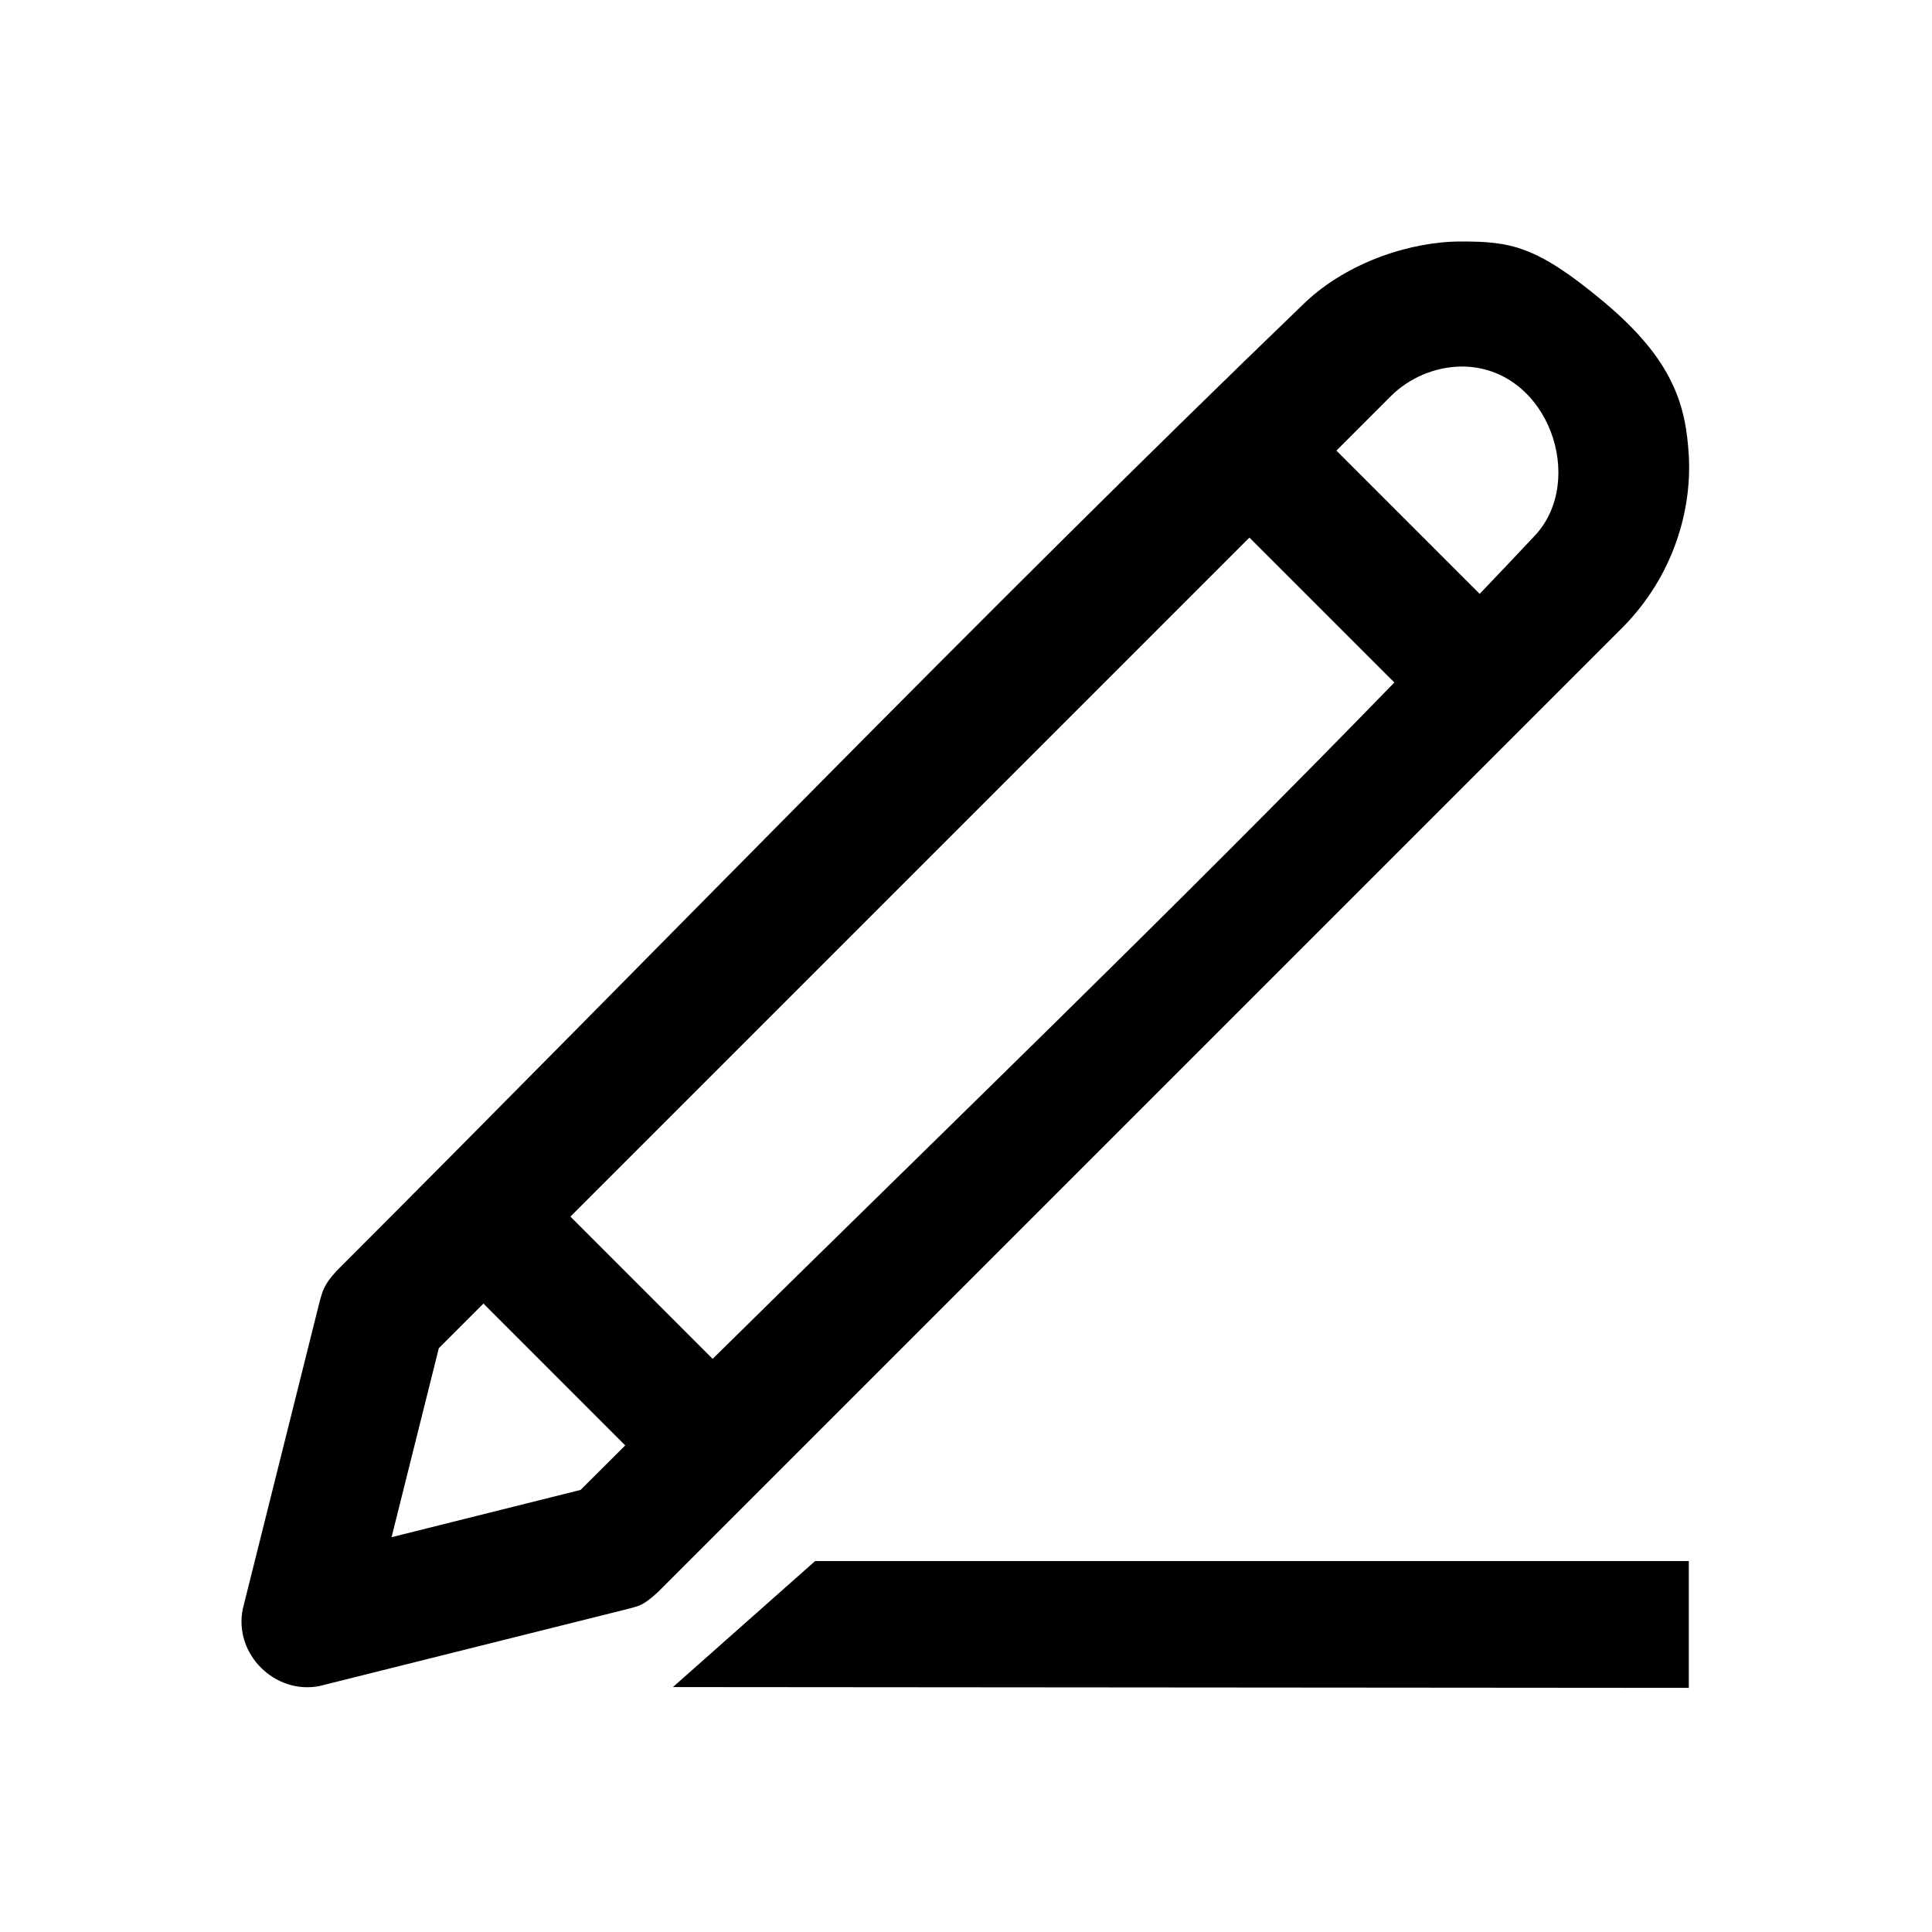
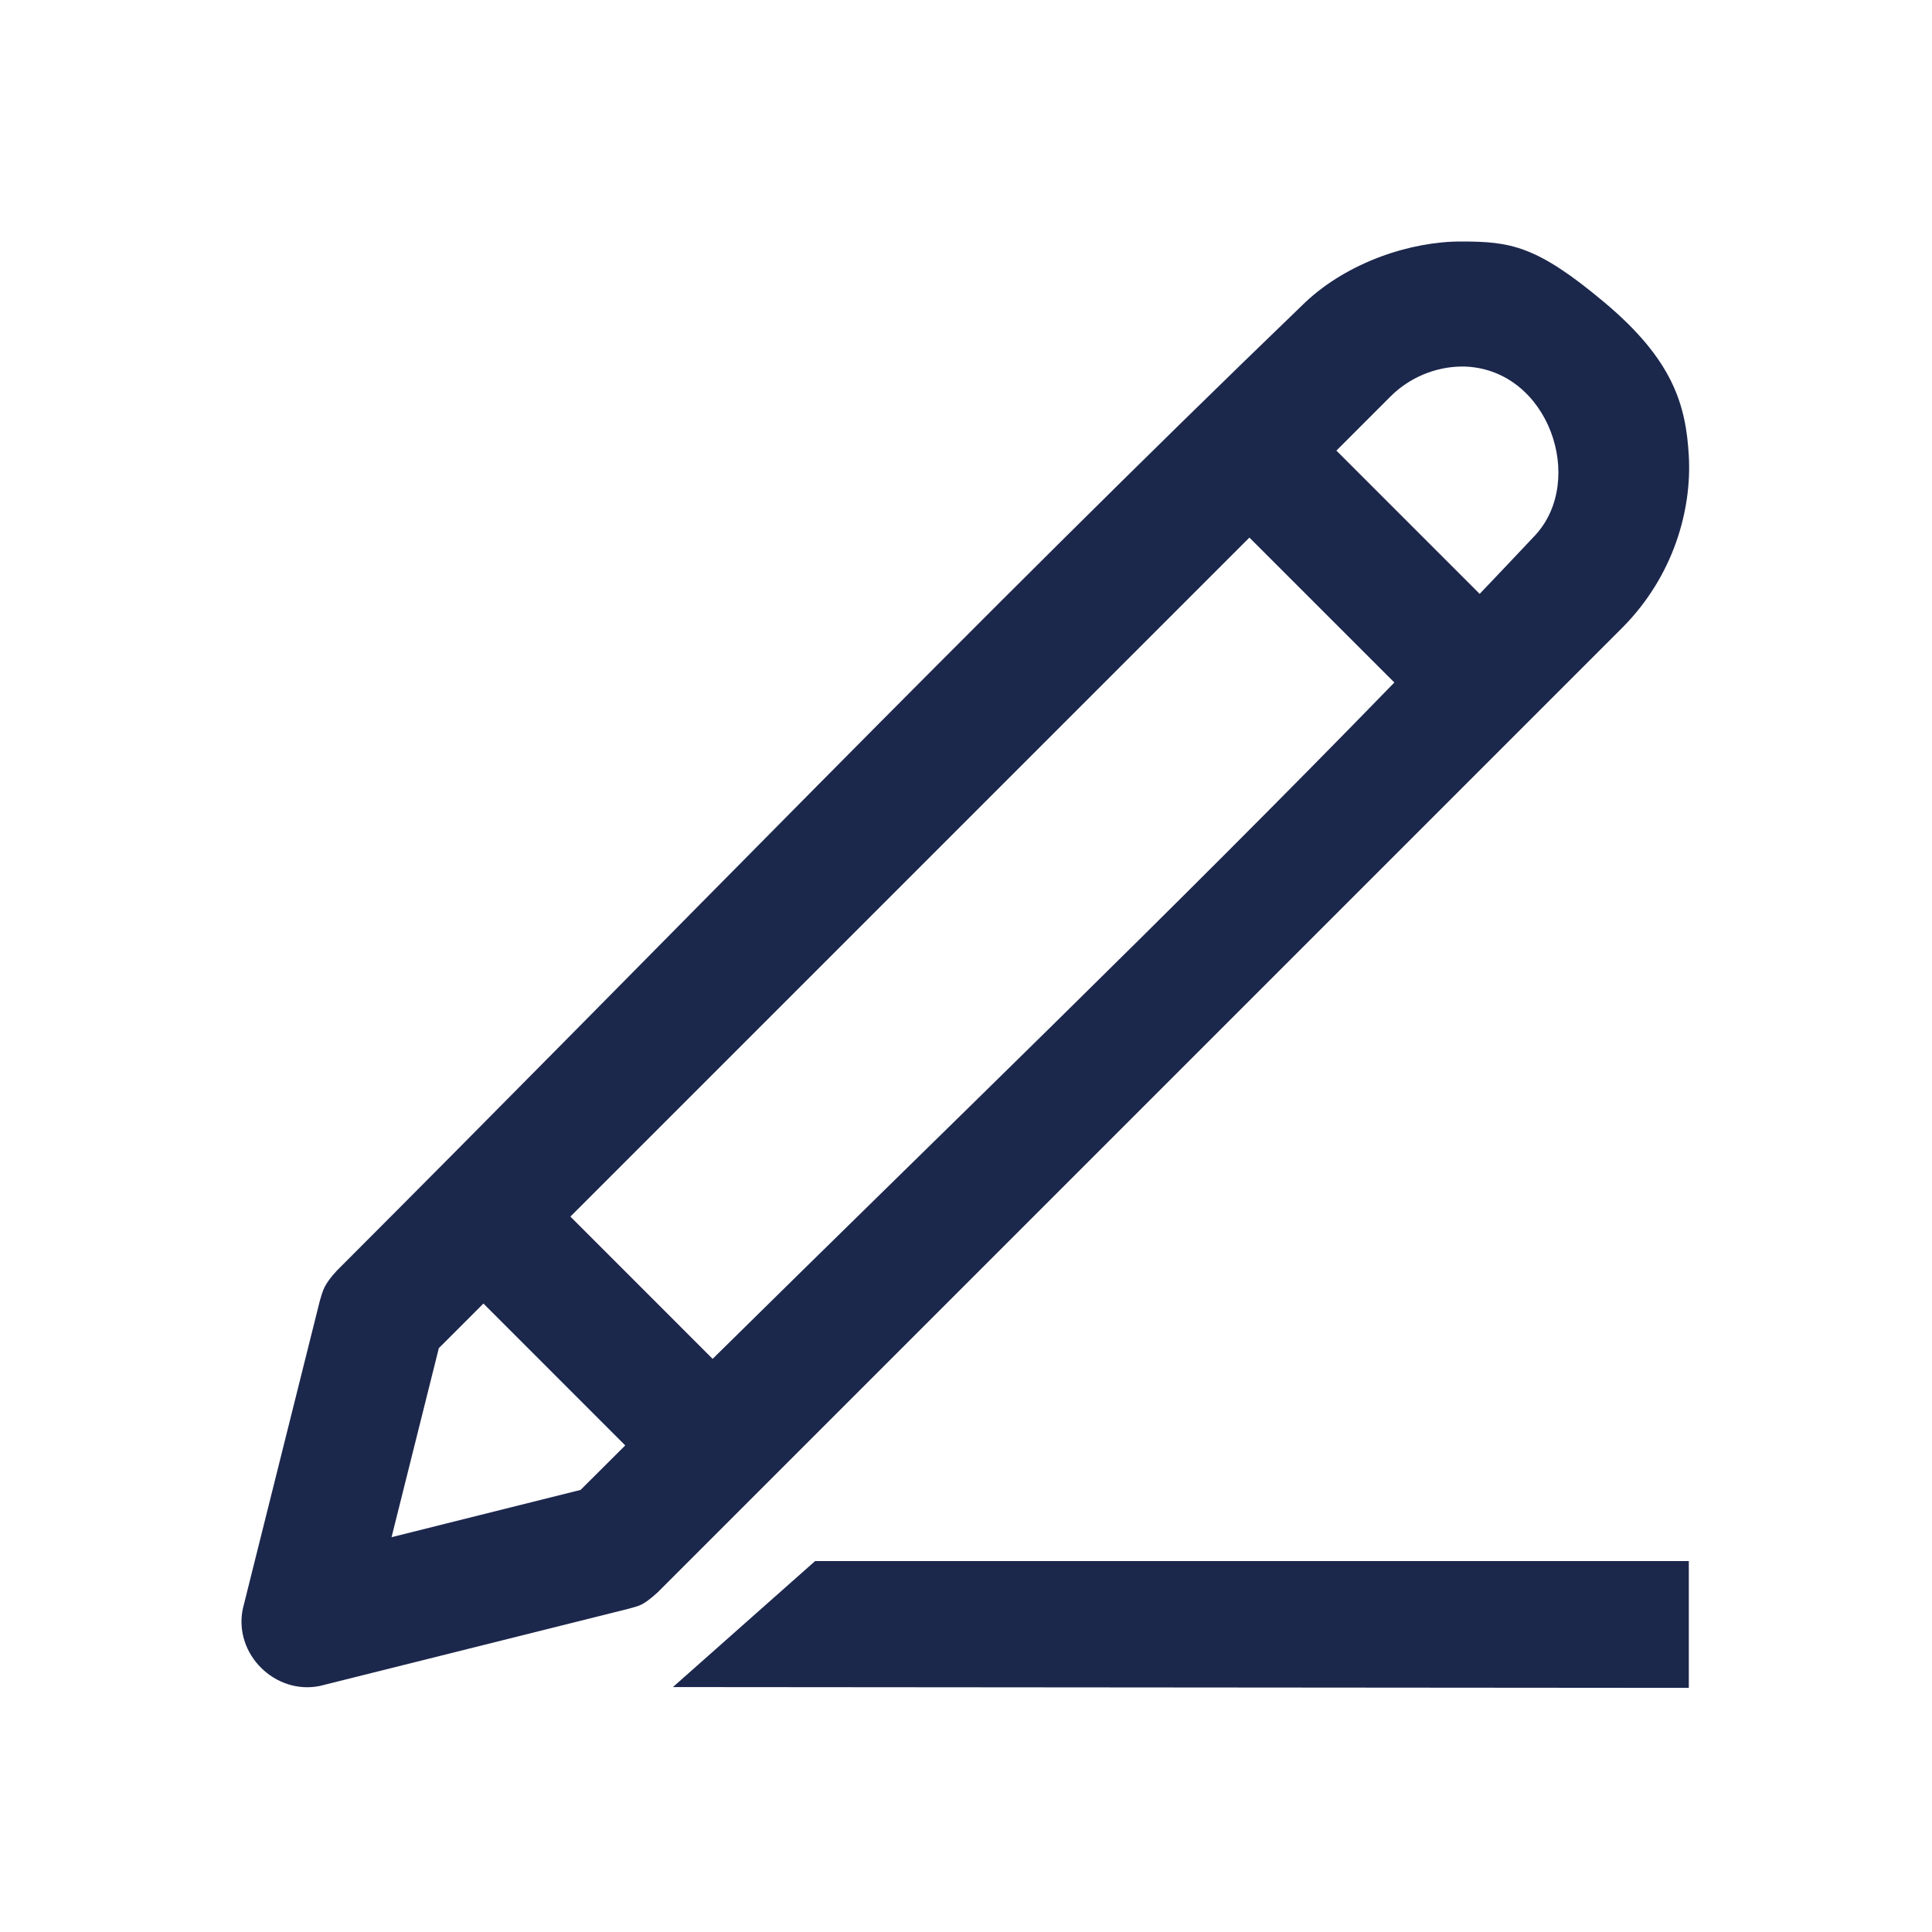
- <svg xmlns="http://www.w3.org/2000/svg" fill="#000000" width="800px" height="800px" viewBox="0 0 64 64" version="1.1" xml:space="preserve" style="fill-rule:evenodd;clip-rule:evenodd;stroke-linejoin:round;stroke-miterlimit:2;">
+ <svg xmlns="http://www.w3.org/2000/svg" fill="#1C274C" width="800px" height="800px" viewBox="0 0 64 64" version="1.1" xml:space="preserve" style="fill-rule:evenodd;clip-rule:evenodd;stroke-linejoin:round;stroke-miterlimit:2;">
  <rect id="Icons" x="-1024" y="0" width="1280" height="800" style="fill:none;" />
  <g id="Icons1">
    <g id="Strike">

</g>
    <g id="H1">

</g>
    <g id="H2">

</g>
    <g id="H3">

</g>
    <g id="list-ul">

</g>
    <g id="hamburger-1">

</g>
    <g id="hamburger-2">

</g>
    <g id="list-ol">

</g>
    <g id="list-task">

</g>
    <g id="trash">

</g>
    <g id="vertical-menu">

</g>
    <g id="horizontal-menu">

</g>
    <g id="sidebar-2">

</g>
    <g id="Pen">

</g>
    <g id="Pen1">
      <path d="M55.944,51.712l0,4.201l-33.652,-0.027l4.71,-4.174l28.942,0Zm-7.555,-43.712c1.649,0 2.505,0.128 4.752,2.011c2.294,1.921 2.707,3.419 2.803,5.087c0.102,1.795 -0.504,3.976 -2.188,5.681l-31.961,31.961c-0.52,0.475 -0.629,0.45 -0.977,0.553l-10.226,2.557c-1.472,0.299 -2.854,-1.049 -2.55,-2.55l2.557,-10.226c0.1,-0.334 0.133,-0.517 0.553,-0.976c10.696,-10.697 21.195,-21.594 32.09,-32.087c1.421,-1.335 3.497,-2.011 5.147,-2.011Zm-32.375,35.182l-1.477,1.477l-1.566,6.262l6.262,-1.566c0.493,-0.492 0.985,-0.983 1.479,-1.474l-4.698,-4.699Zm30.176,-20.573l-4.802,-4.801l-22.493,22.493l4.712,4.713c7.549,-7.448 15.196,-14.801 22.583,-22.405Zm2.826,-2.936c0.618,-0.648 1.234,-1.298 1.848,-1.951c1.673,-1.826 0.443,-5.454 -2.307,-5.578c-0.056,-0.002 -0.112,-0.002 -0.168,-0.002c-0.861,0.016 -1.699,0.372 -2.312,0.977l-1.807,1.808l4.746,4.746Z" style="fill-rule:nonzero;" />
    </g>
    <g id="clock">

</g>
    <g id="external-link">

</g>
    <g id="hr">

</g>
    <g id="info">

</g>
    <g id="warning">

</g>
    <g id="plus-circle">

</g>
    <g id="minus-circle">

</g>
    <g id="vue">

</g>
    <g id="cog">

</g>
    <g id="logo">

</g>
    <g id="radio-check">

</g>
    <g id="eye-slash">

</g>
    <g id="eye">

</g>
    <g id="toggle-off">

</g>
    <g id="shredder">

</g>
    <g id="spinner--loading--dots-">

</g>
    <g id="react">

</g>
    <g id="check-selected">

</g>
    <g id="turn-off">

</g>
    <g id="code-block">

</g>
    <g id="user">

</g>
    <g id="coffee-bean">

</g>
    <g id="coffee-beans">
      <g id="coffee-bean1">

</g>
    </g>
    <g id="coffee-bean-filled">

</g>
    <g id="coffee-beans-filled">
      <g id="coffee-bean2">

</g>
    </g>
    <g id="clipboard">

</g>
    <g id="clipboard-paste">

</g>
    <g id="clipboard-copy">

</g>
    <g id="Layer1">

</g>
  </g>
</svg>
